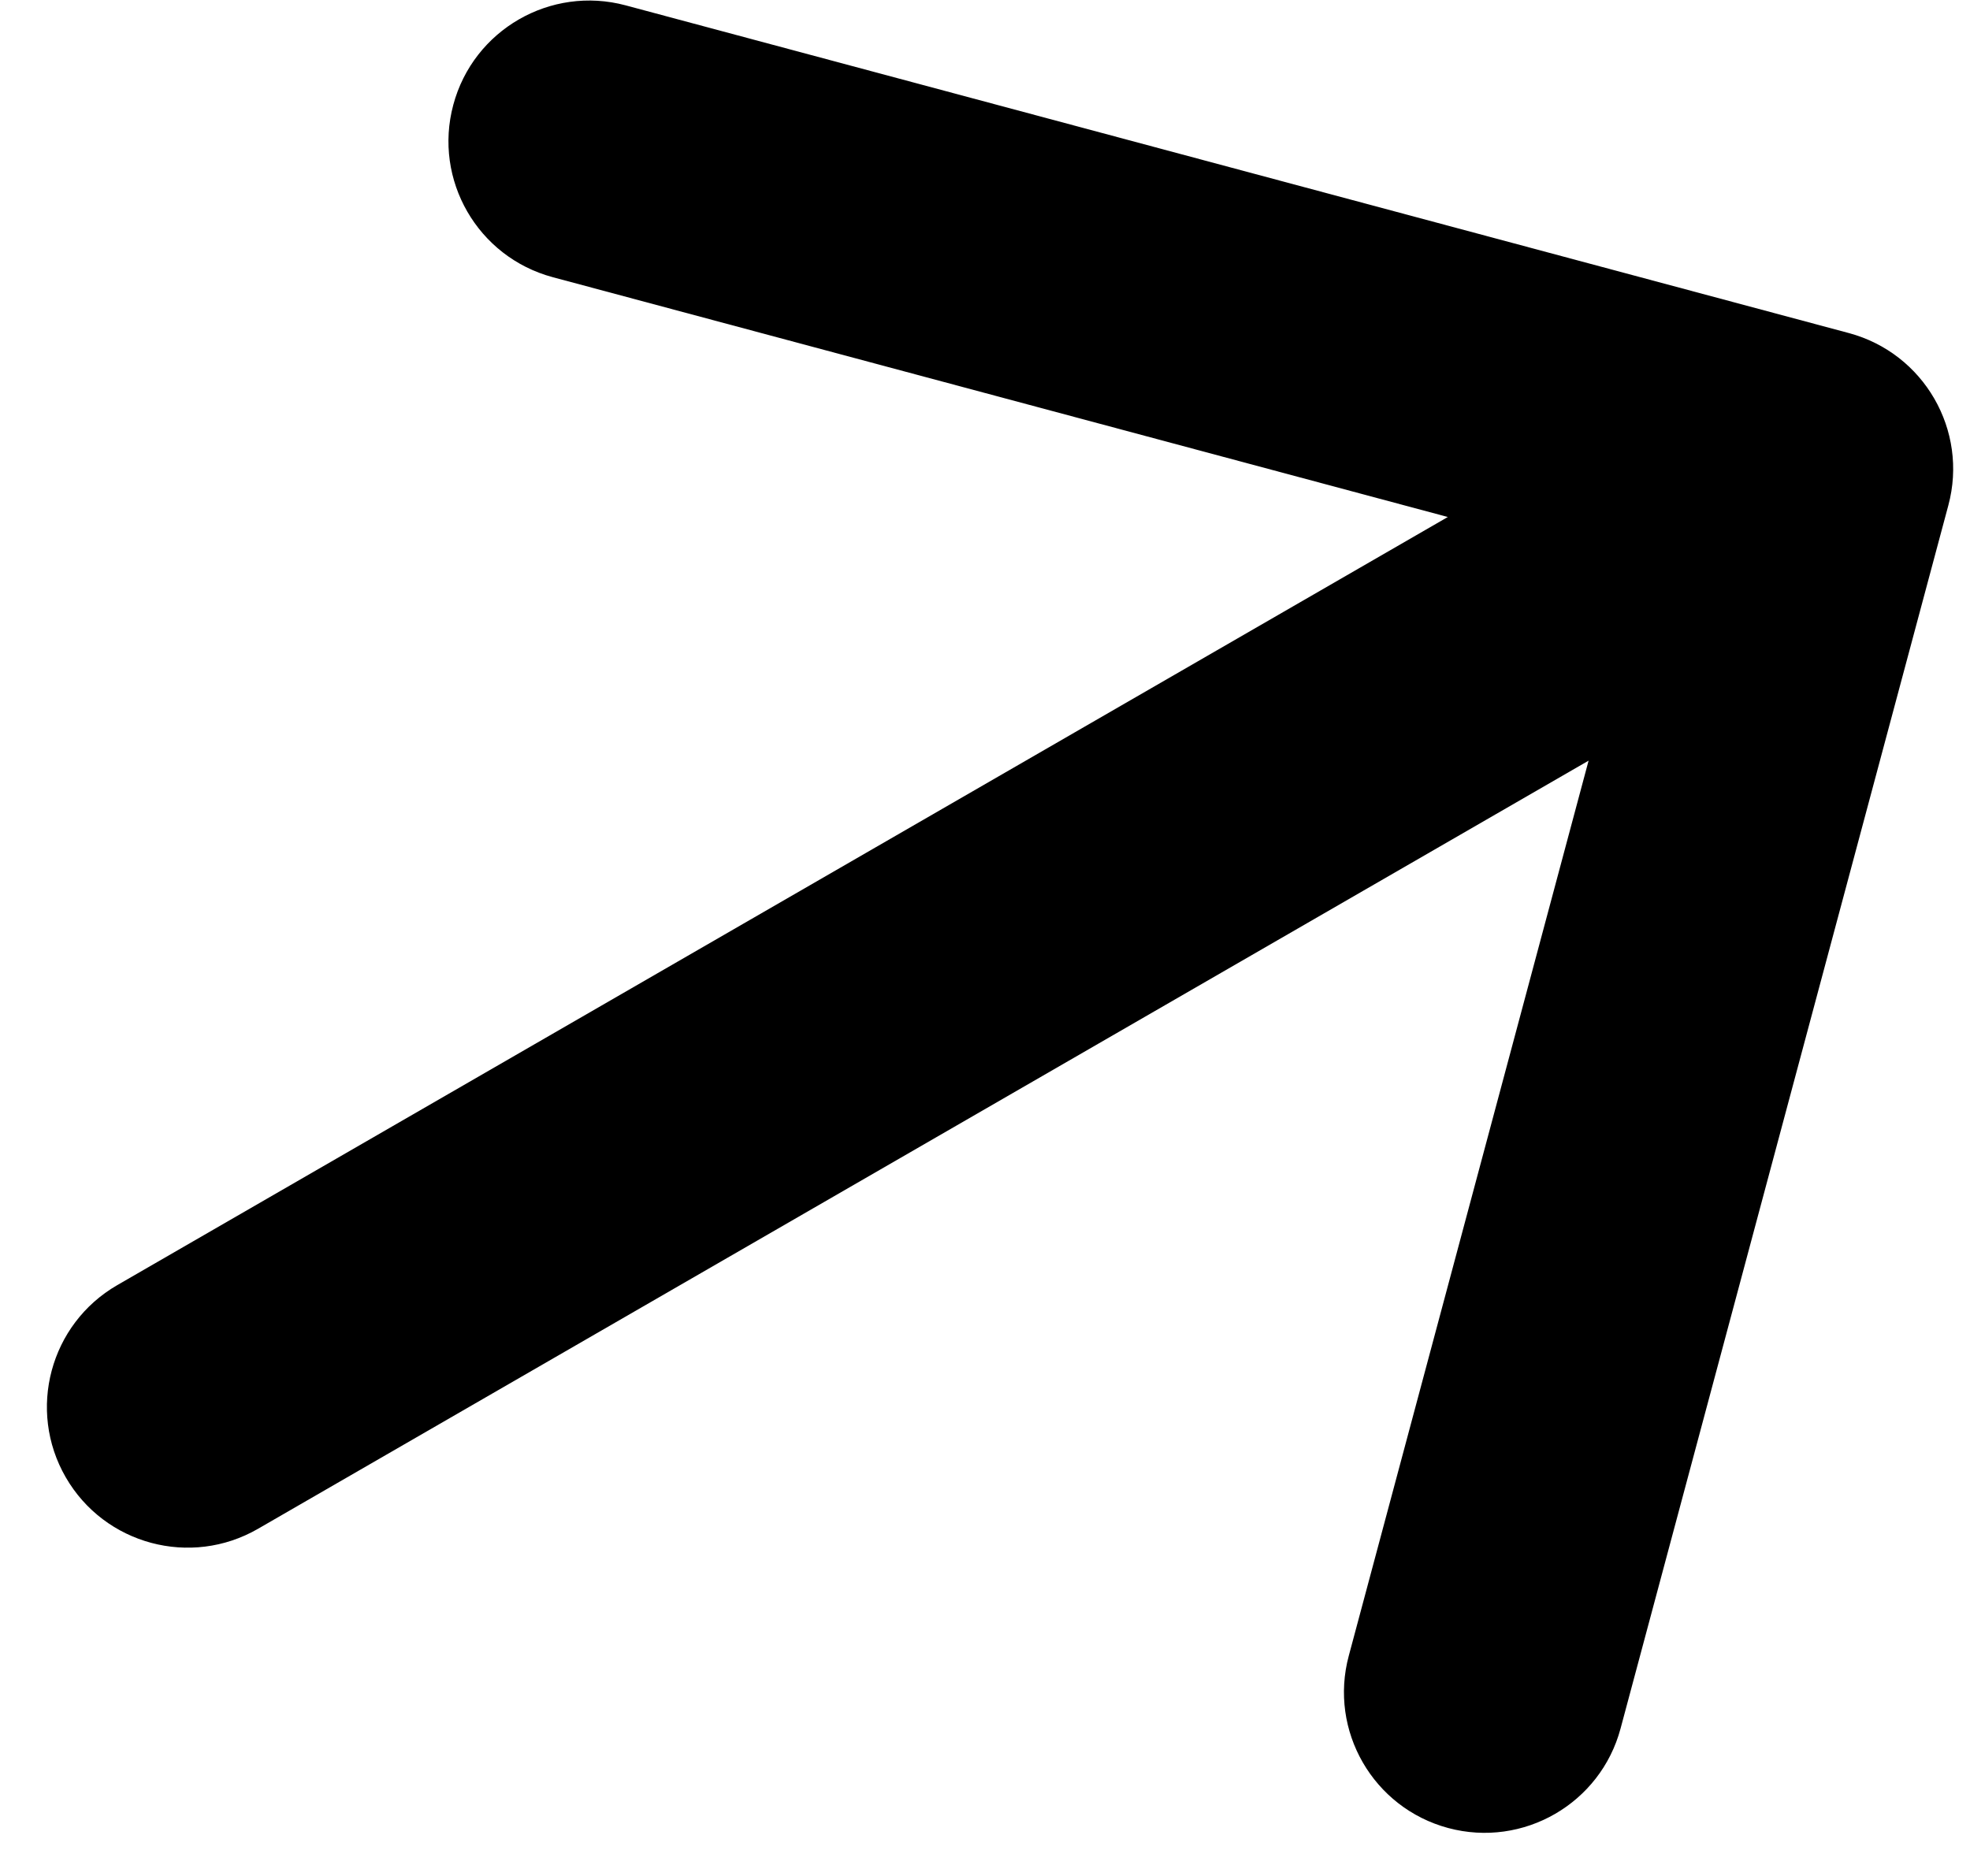
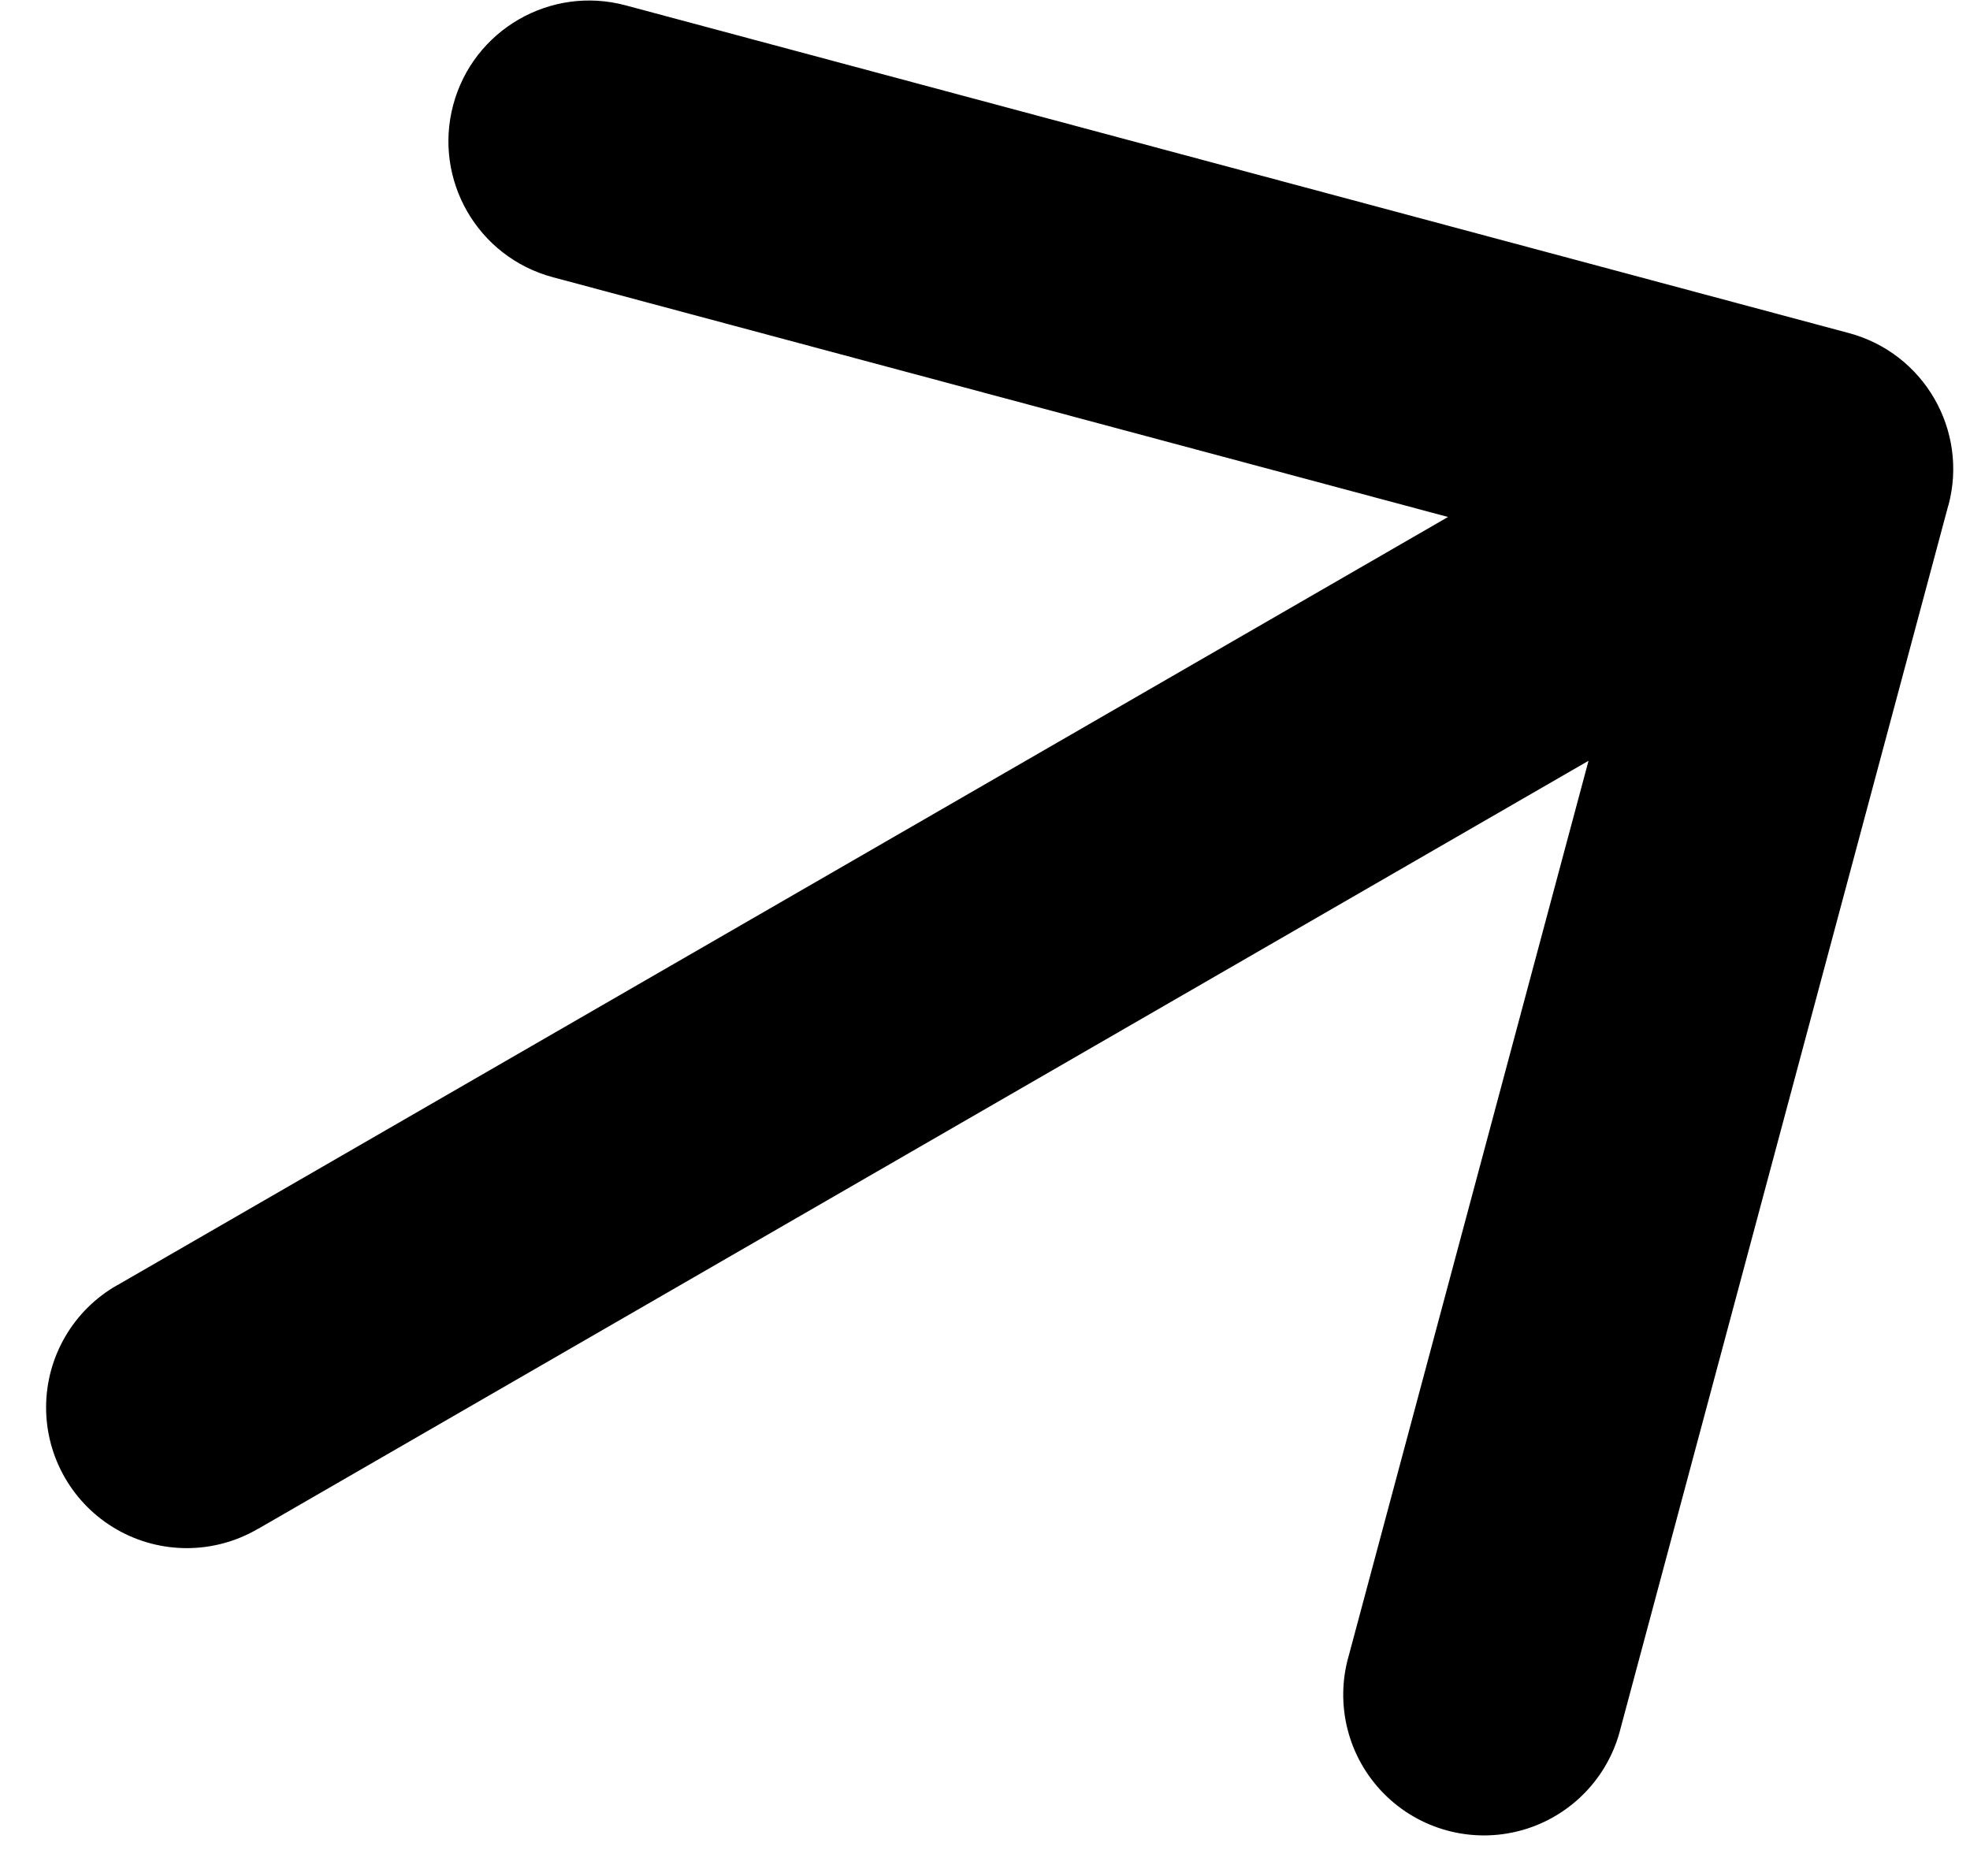
- <svg xmlns="http://www.w3.org/2000/svg" width="21" height="20" viewBox="0 0 21 20" fill="none">
-   <path d="M1.25 13.701C0.533 14.115 0.287 15.033 0.701 15.75C1.115 16.467 2.033 16.713 2.75 16.299L1.25 13.701ZM20.769 5.388C20.984 4.588 20.509 3.766 19.709 3.551L6.669 0.057C5.869 -0.157 5.046 0.318 4.832 1.118C4.617 1.918 5.092 2.74 5.892 2.955L17.483 6.061L14.378 17.652C14.163 18.452 14.638 19.274 15.438 19.489C16.238 19.703 17.061 19.228 17.275 18.428L20.769 5.388ZM2.75 16.299L20.07 6.299L18.57 3.701L1.25 13.701L2.75 16.299Z" fill="black" />
+ <svg xmlns="http://www.w3.org/2000/svg" width="21" height="20" fill="none">
+   <path d="M1.25 13.701a1.5 1.5 0 1 0 1.5 2.598l-1.5-2.598Zm19.52-8.313a1.5 1.5 0 0 0-1.061-1.837L6.669.057a1.5 1.5 0 1 0-.777 2.898L17.483 6.06l-3.105 11.59a1.5 1.5 0 1 0 2.897.777l3.494-13.04ZM2.75 16.3l17.32-10-1.5-2.598-17.32 10 1.5 2.598Z" fill="#000" />
</svg>
